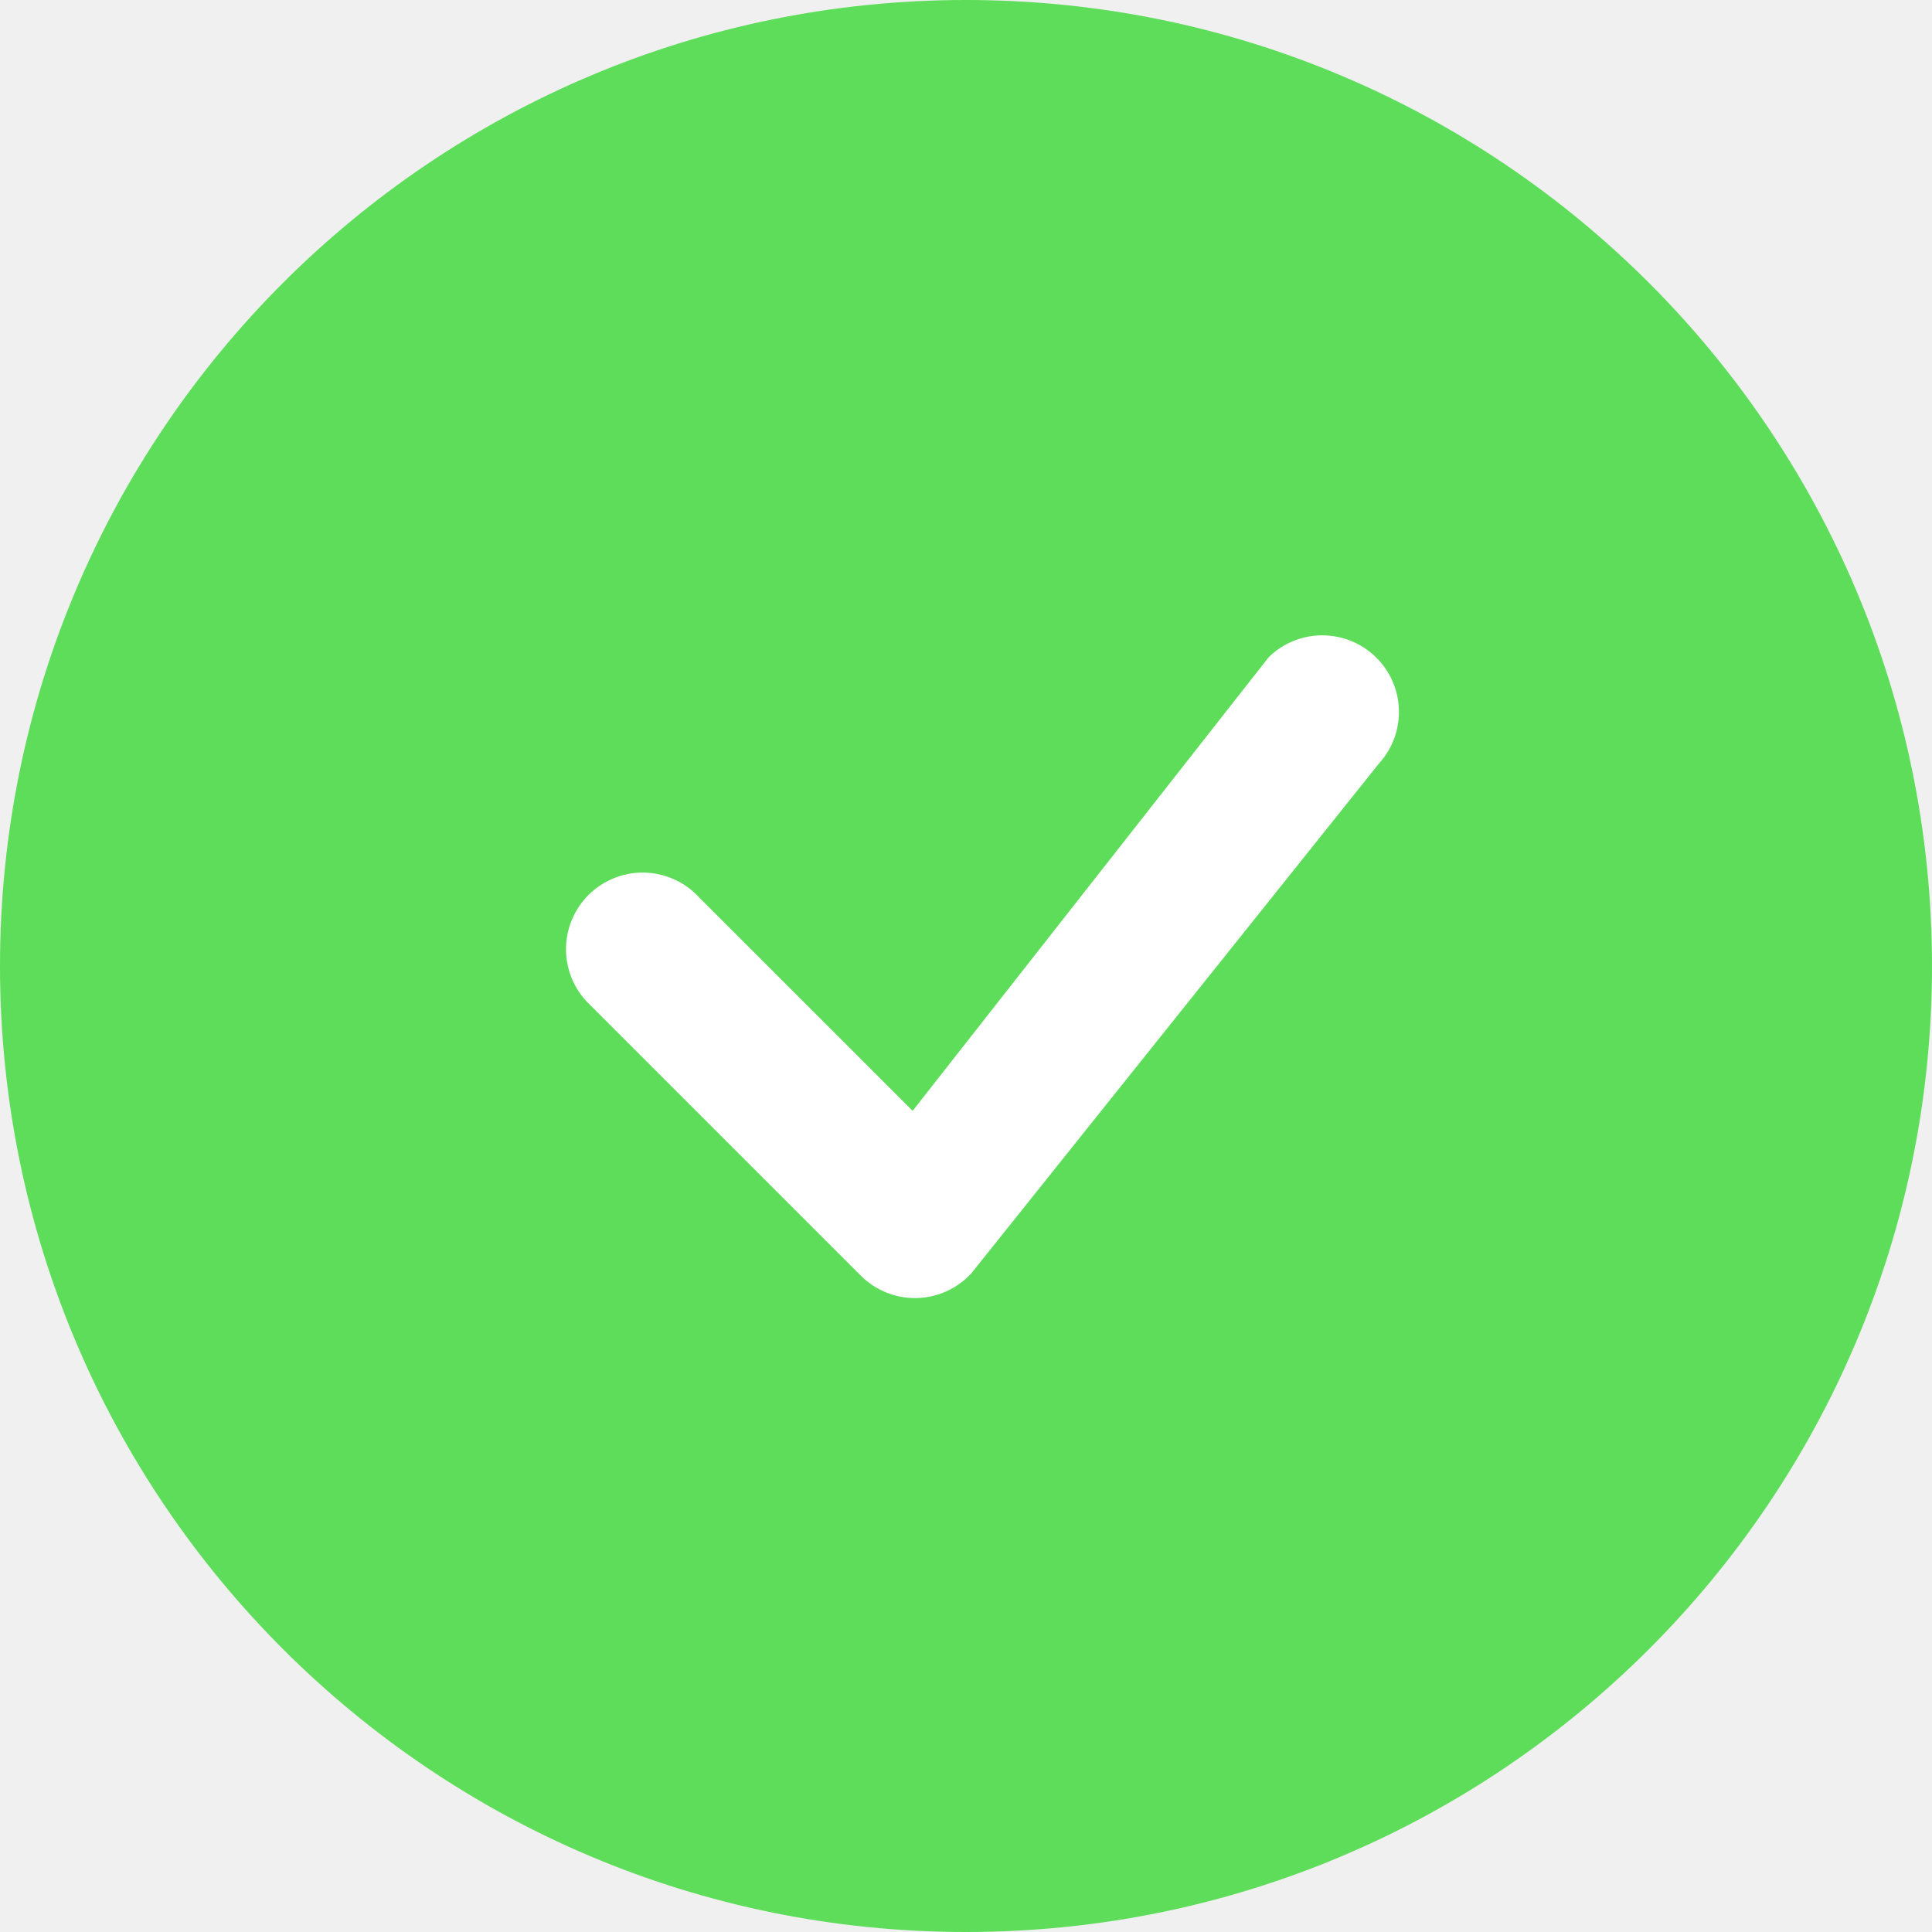
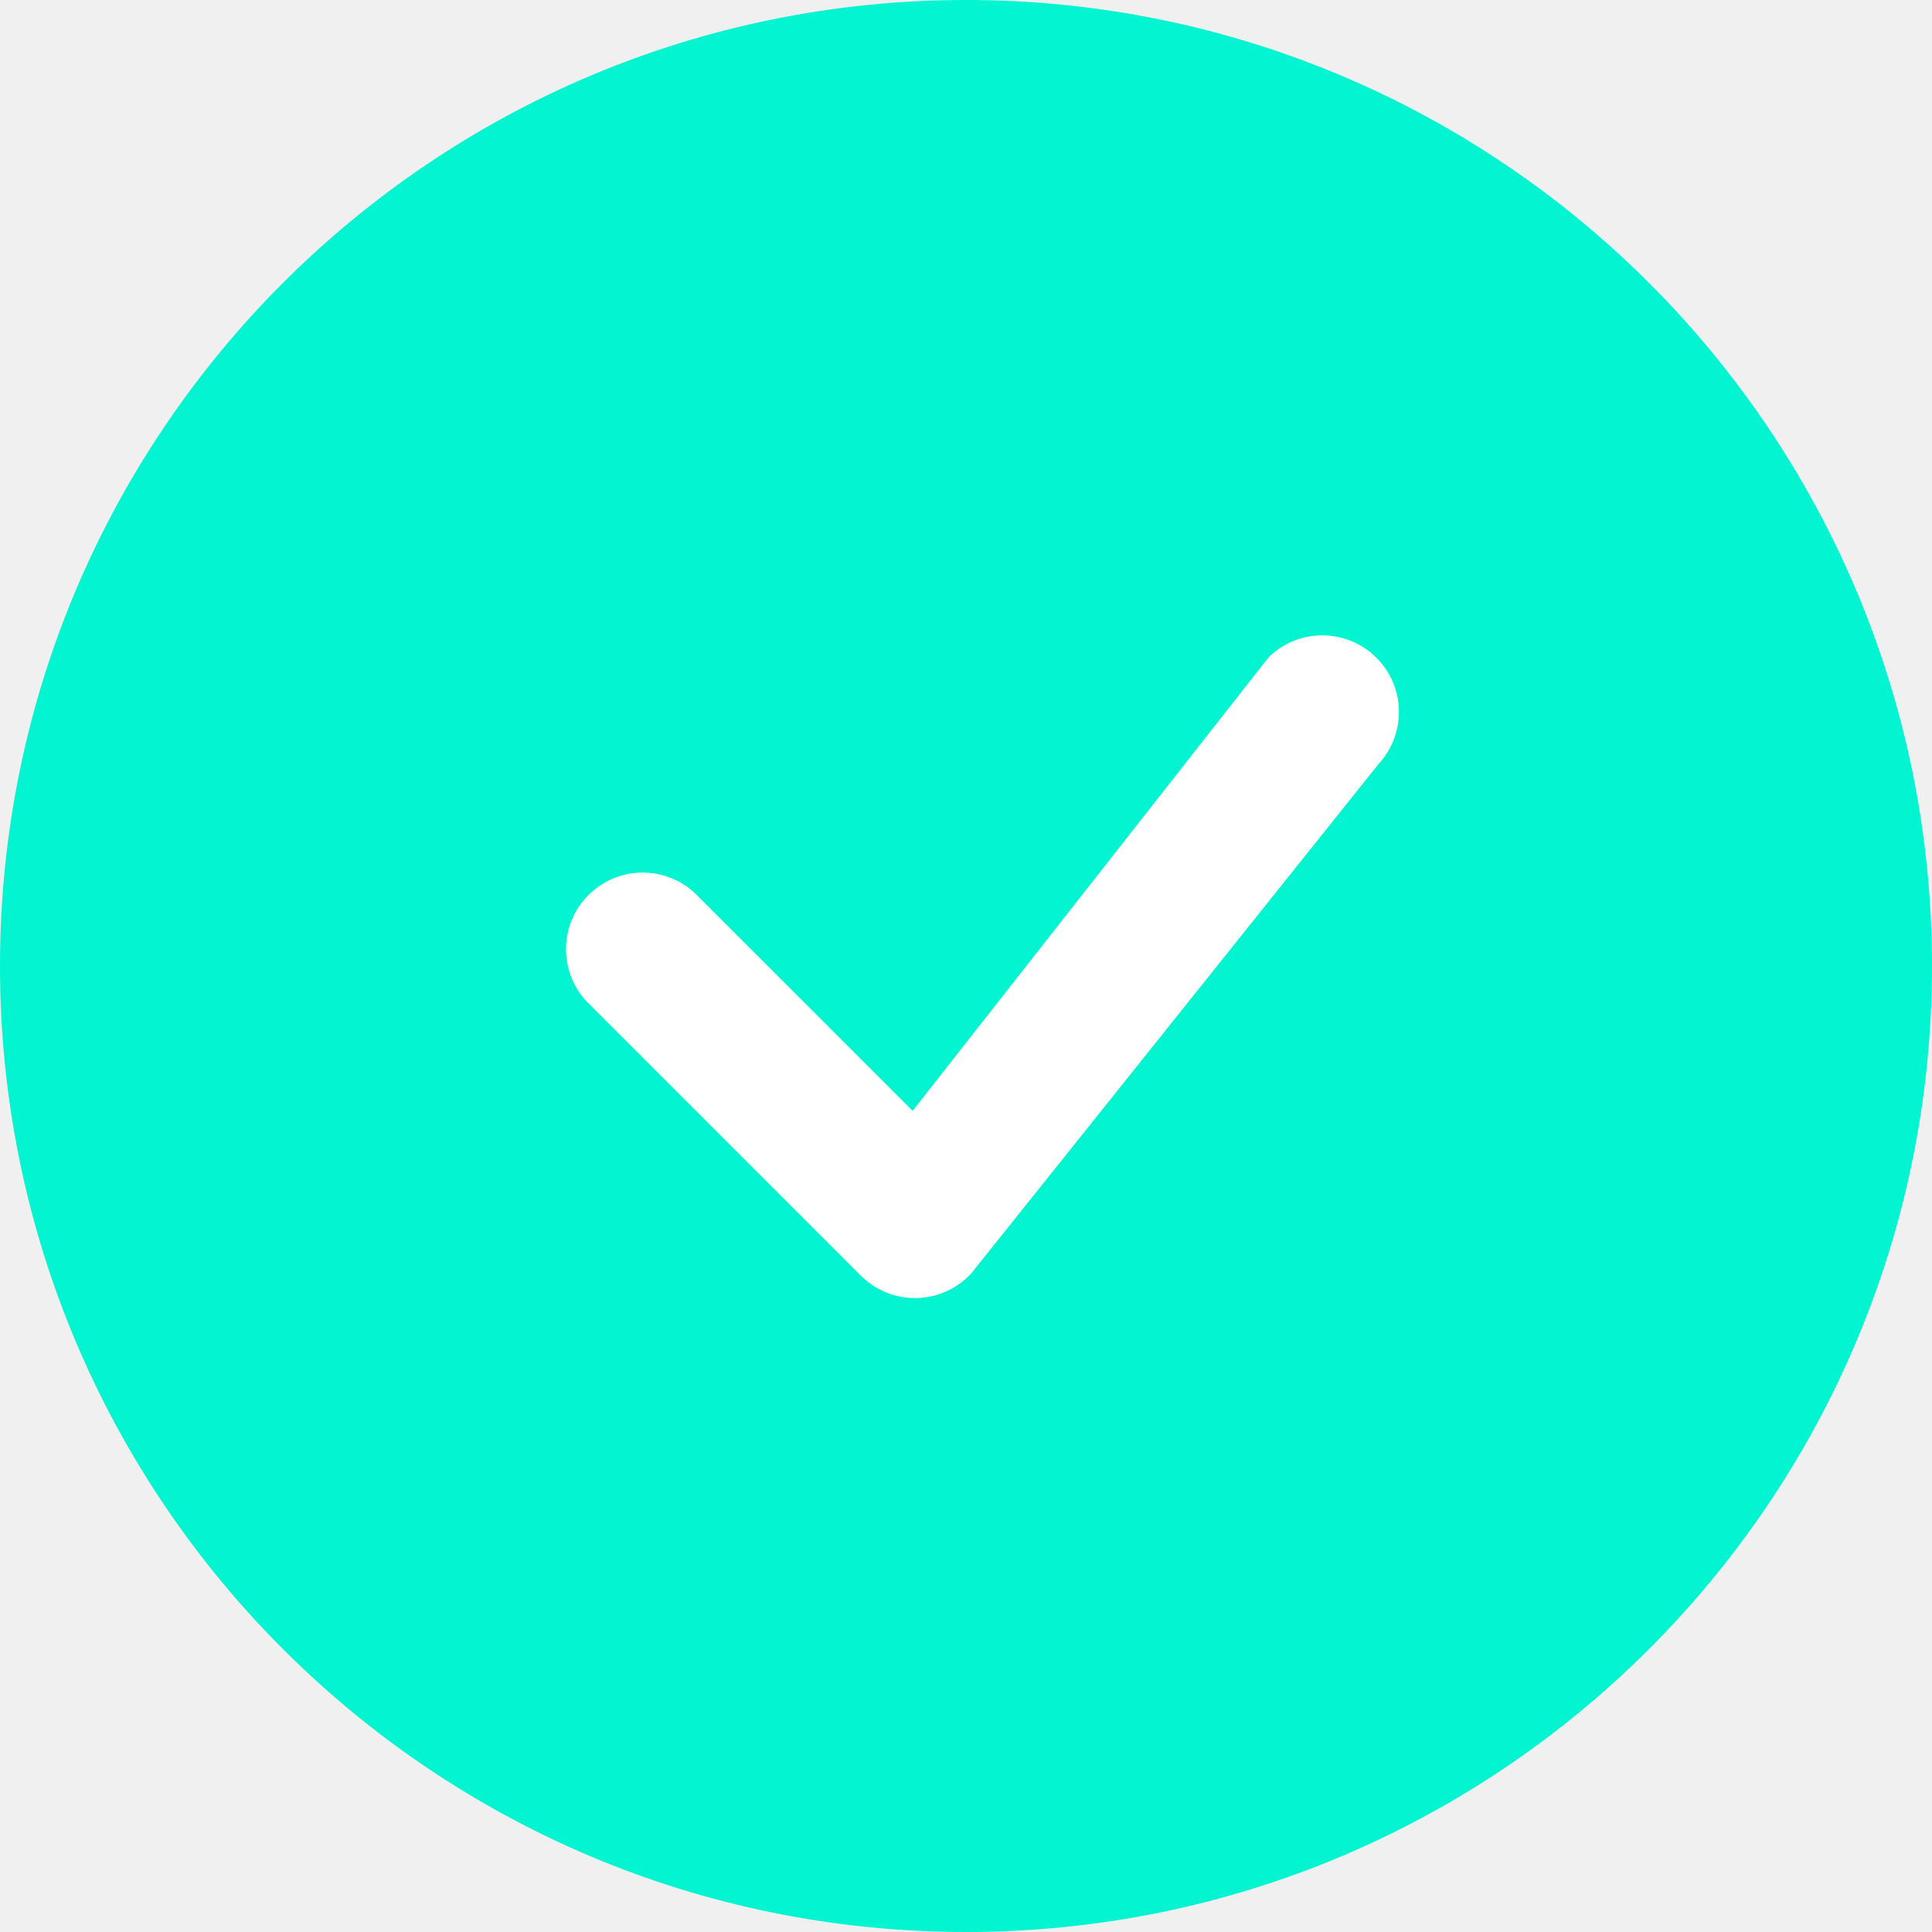
<svg xmlns="http://www.w3.org/2000/svg" width="26" height="26" viewBox="0 0 26 26" fill="none">
-   <rect width="26" height="26" rx="13" fill="#5EDD5B" />
+   <rect width="26" height="26" rx="13" fill="#02F5D0" />
  <path d="M17.084 8.834C17.277 8.65 17.535 8.548 17.802 8.55C18.07 8.552 18.326 8.658 18.517 8.845C18.708 9.032 18.819 9.286 18.826 9.554C18.833 9.821 18.736 10.081 18.555 10.278L13.069 17.139C12.974 17.241 12.861 17.322 12.734 17.379C12.607 17.436 12.471 17.466 12.332 17.469C12.193 17.471 12.056 17.446 11.927 17.394C11.799 17.342 11.682 17.265 11.584 17.167L7.945 13.528C7.844 13.434 7.763 13.32 7.706 13.194C7.65 13.067 7.62 12.931 7.617 12.792C7.615 12.654 7.64 12.516 7.692 12.388C7.744 12.259 7.821 12.143 7.919 12.045C8.017 11.947 8.134 11.87 8.262 11.818C8.391 11.766 8.528 11.74 8.667 11.743C8.805 11.745 8.942 11.776 9.068 11.832C9.195 11.888 9.309 11.97 9.403 12.071L12.282 14.949L17.058 8.864L17.084 8.834Z" fill="white" />
</svg>
